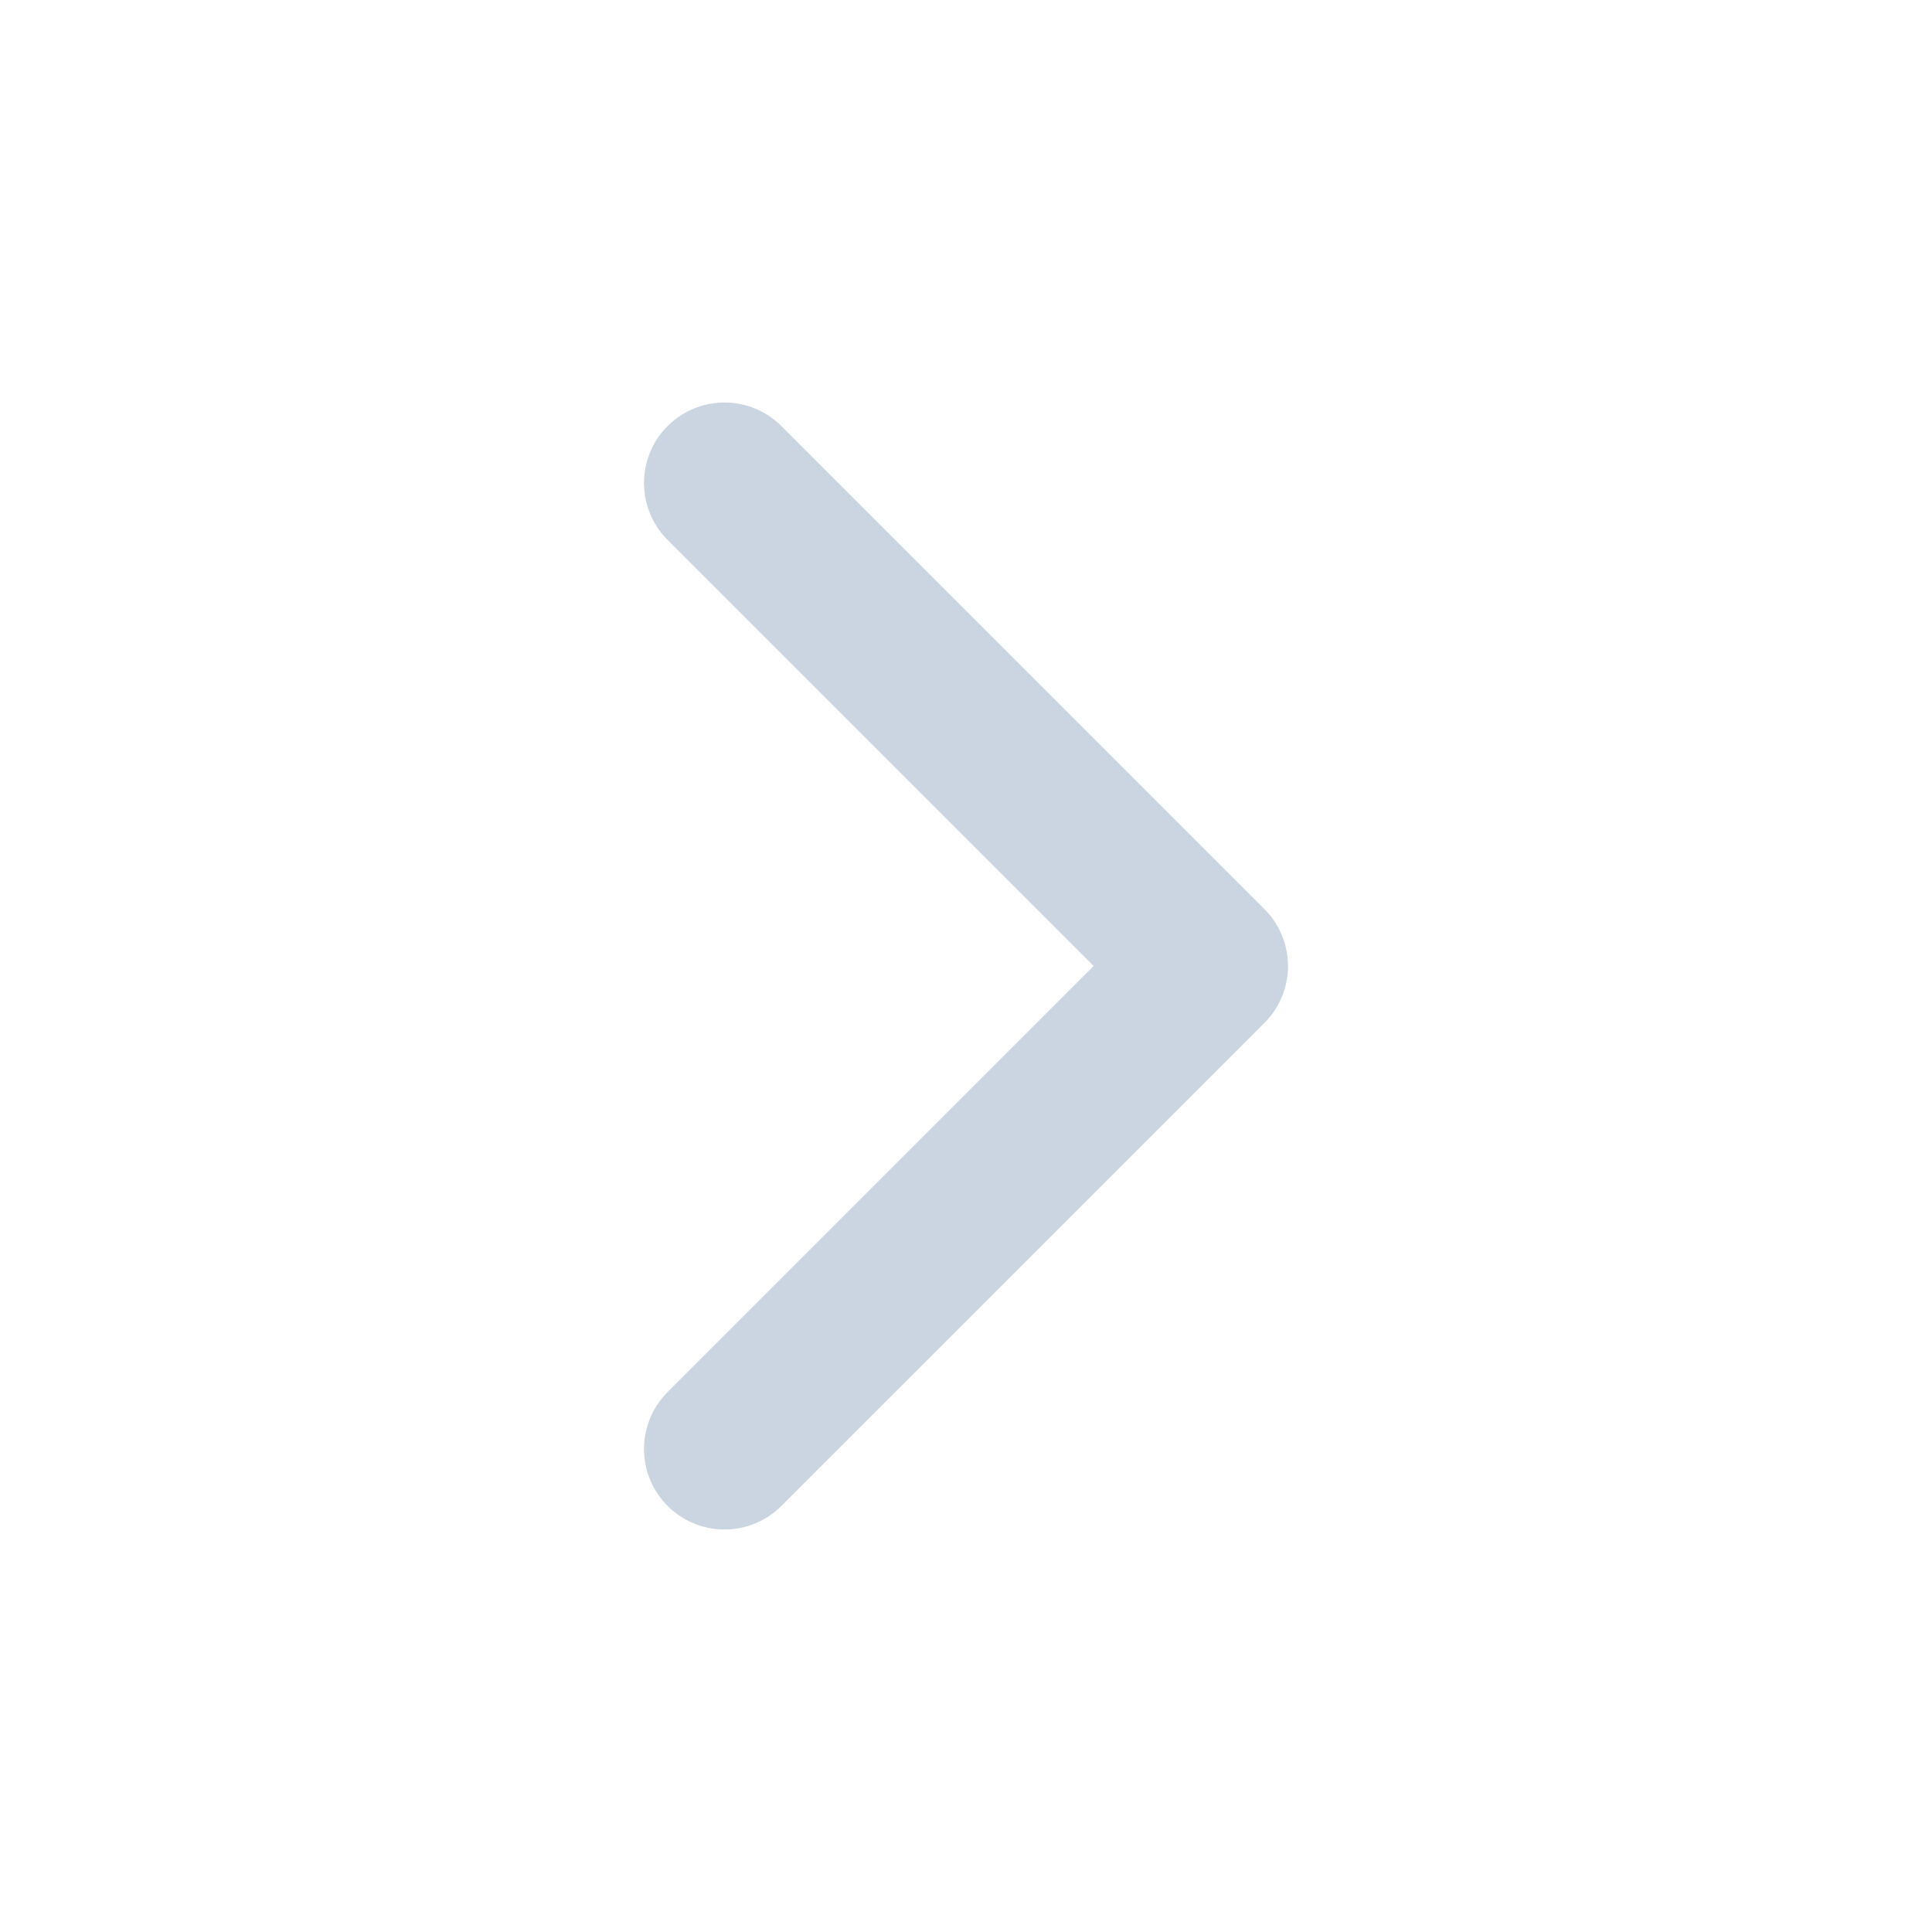
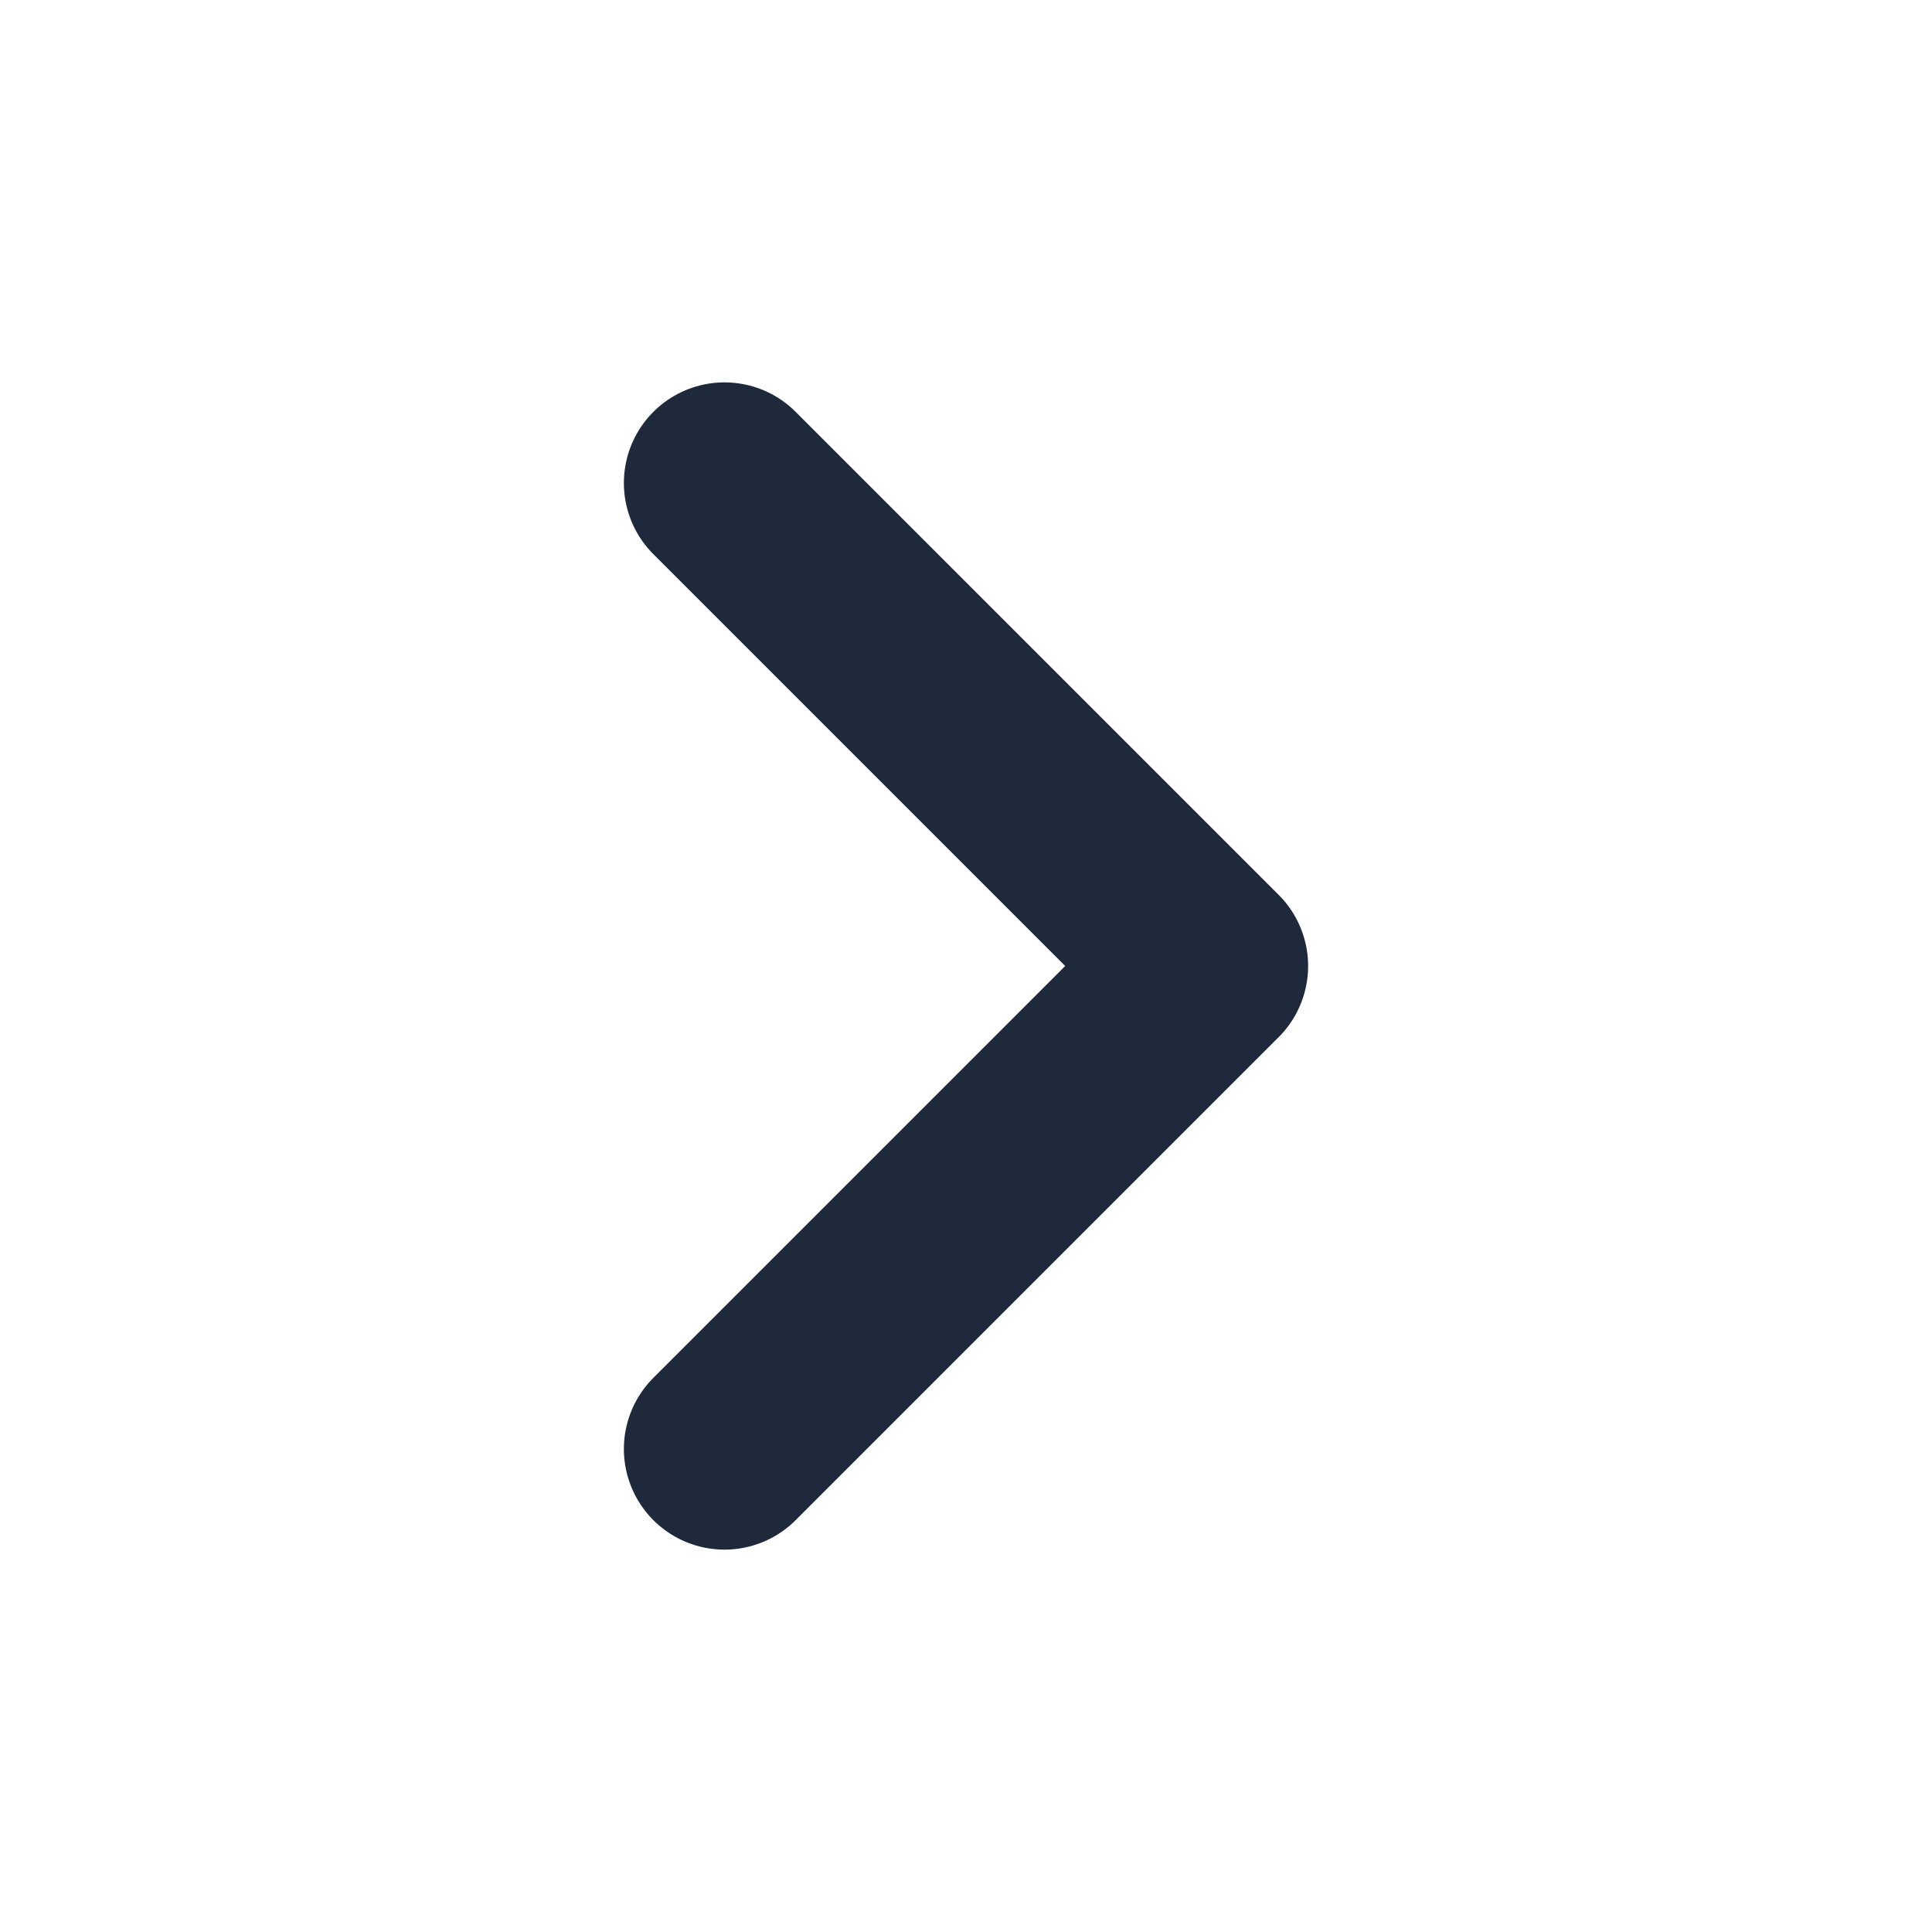
- <svg xmlns="http://www.w3.org/2000/svg" width="24" height="24" viewBox="0 0 24 24" fill="none" stroke="#cbd5e1" stroke-width="2" stroke-linecap="round" stroke-linejoin="round">
+ <svg xmlns="http://www.w3.org/2000/svg" width="24" height="24" viewBox="0 0 24 24" fill="none" stroke="#1e293b" stroke-width="2.5" stroke-linecap="round" stroke-linejoin="round">
  <polyline points="9 18 15 12 9 6" />
</svg>
